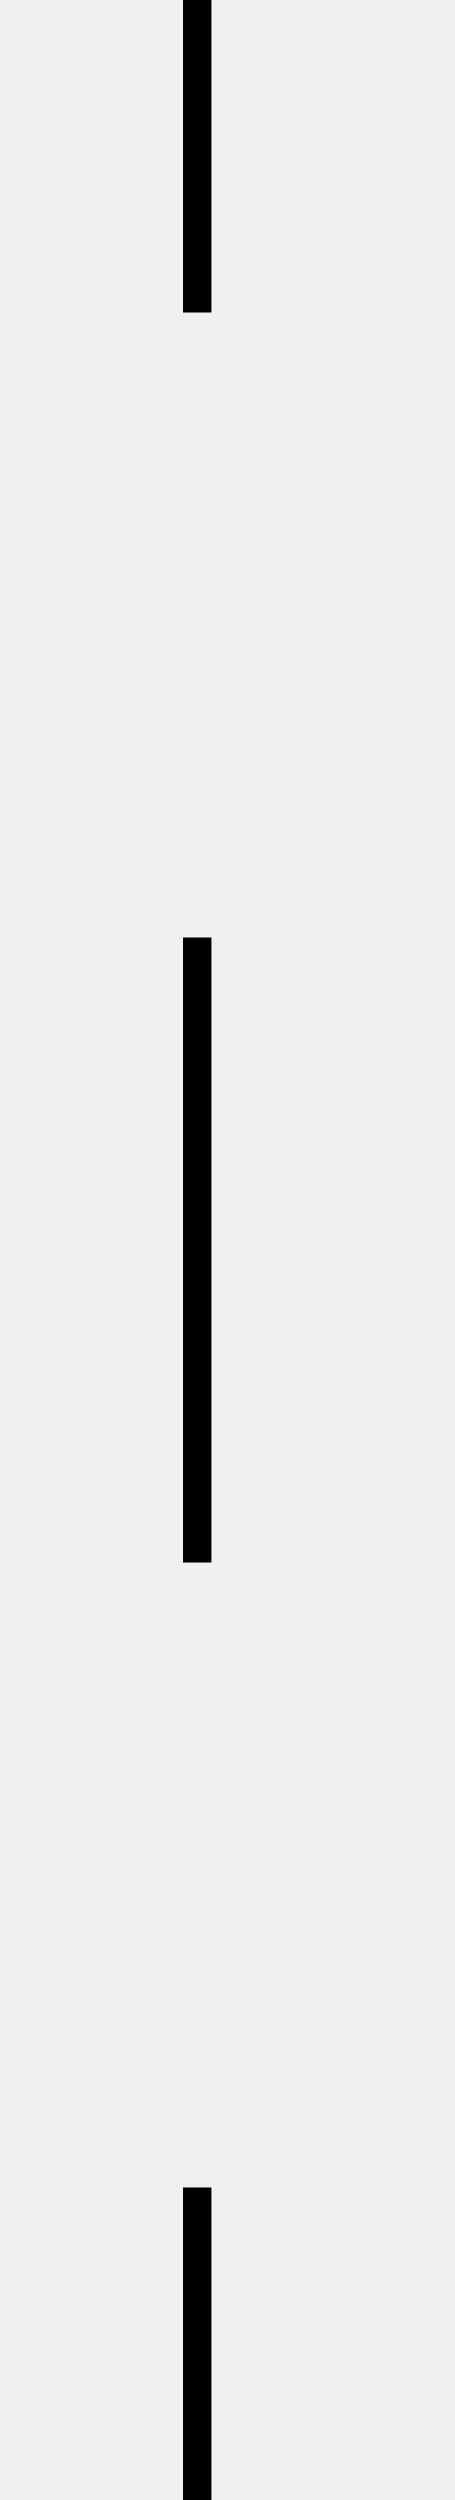
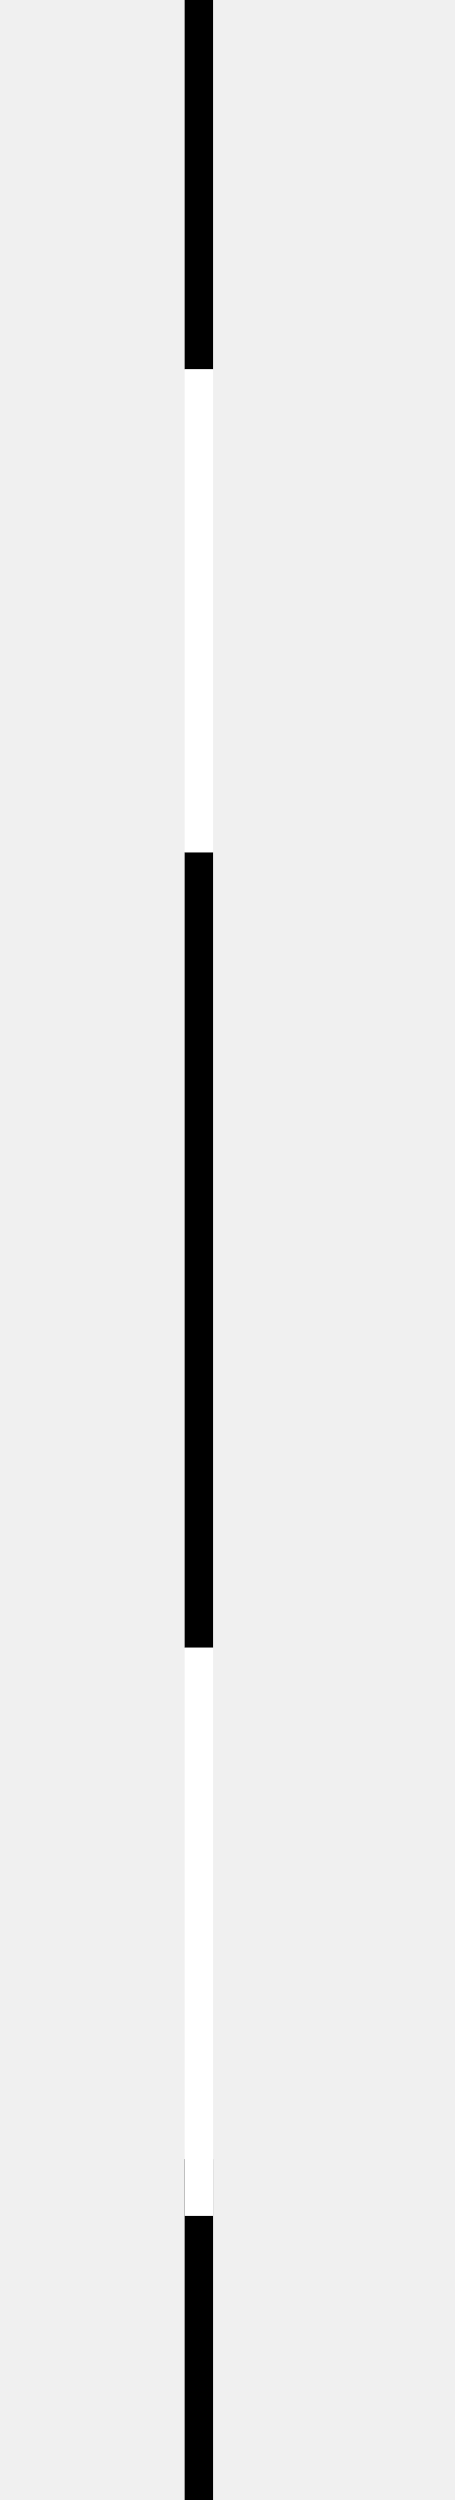
<svg xmlns="http://www.w3.org/2000/svg" width="8" height="44" viewBox="0 0 8 44" fill="none">
  <g clip-path="url(#clip0_323_23)">
-     <path d="M3.471 0L3.471 5.5M3.471 44L3.471 38.5M3.471 27.5L3.471 22L3.471 16.5" stroke="black" stroke-width="0.5" />
+     <path d="M3.5 0L3.5 6.5M3.5 44L3.5 38M3.5 29L3.5 22.5L3.5 15" stroke="black" stroke-width="0.5" />
+     <path d="M3.5 6.5L3.5 15" stroke="white" stroke-width="0.5" />
+     <path d="M3.5 29L3.5 39" stroke="white" stroke-width="0.5" />
  </g>
  <defs>
    <clipPath id="clip0_323_23">
      <rect width="8" height="44" fill="white" />
    </clipPath>
  </defs>
</svg>
